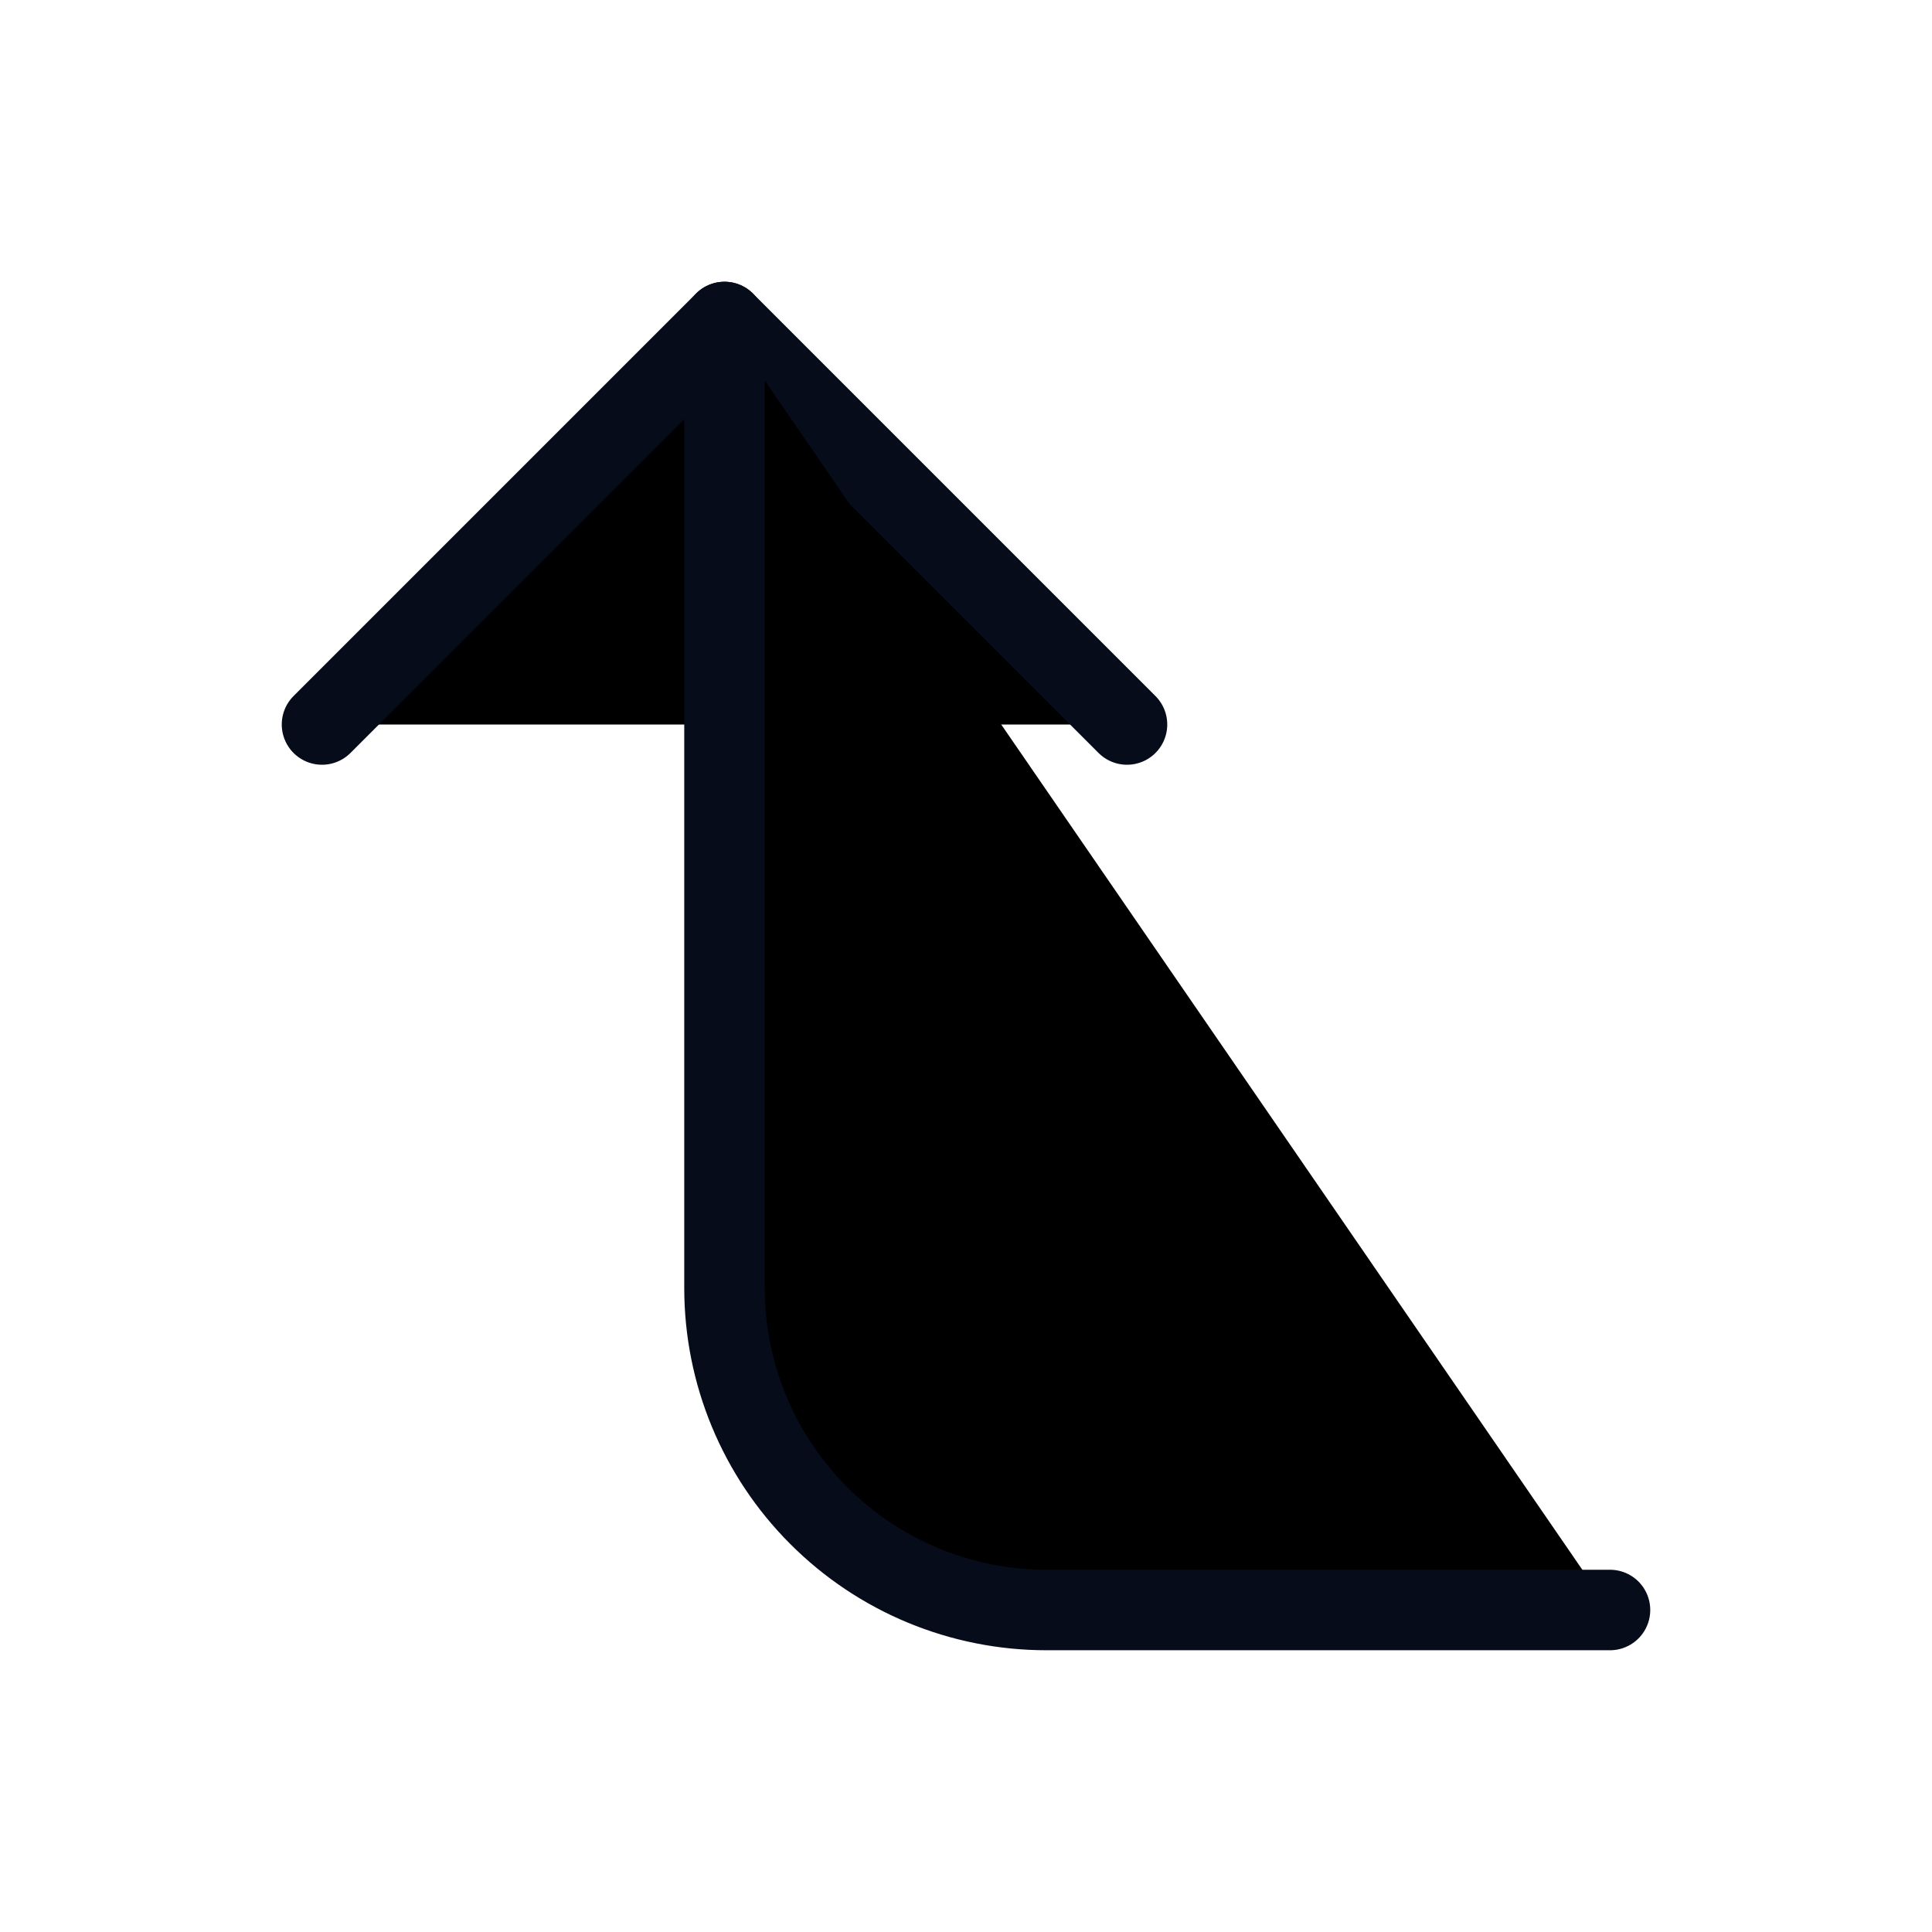
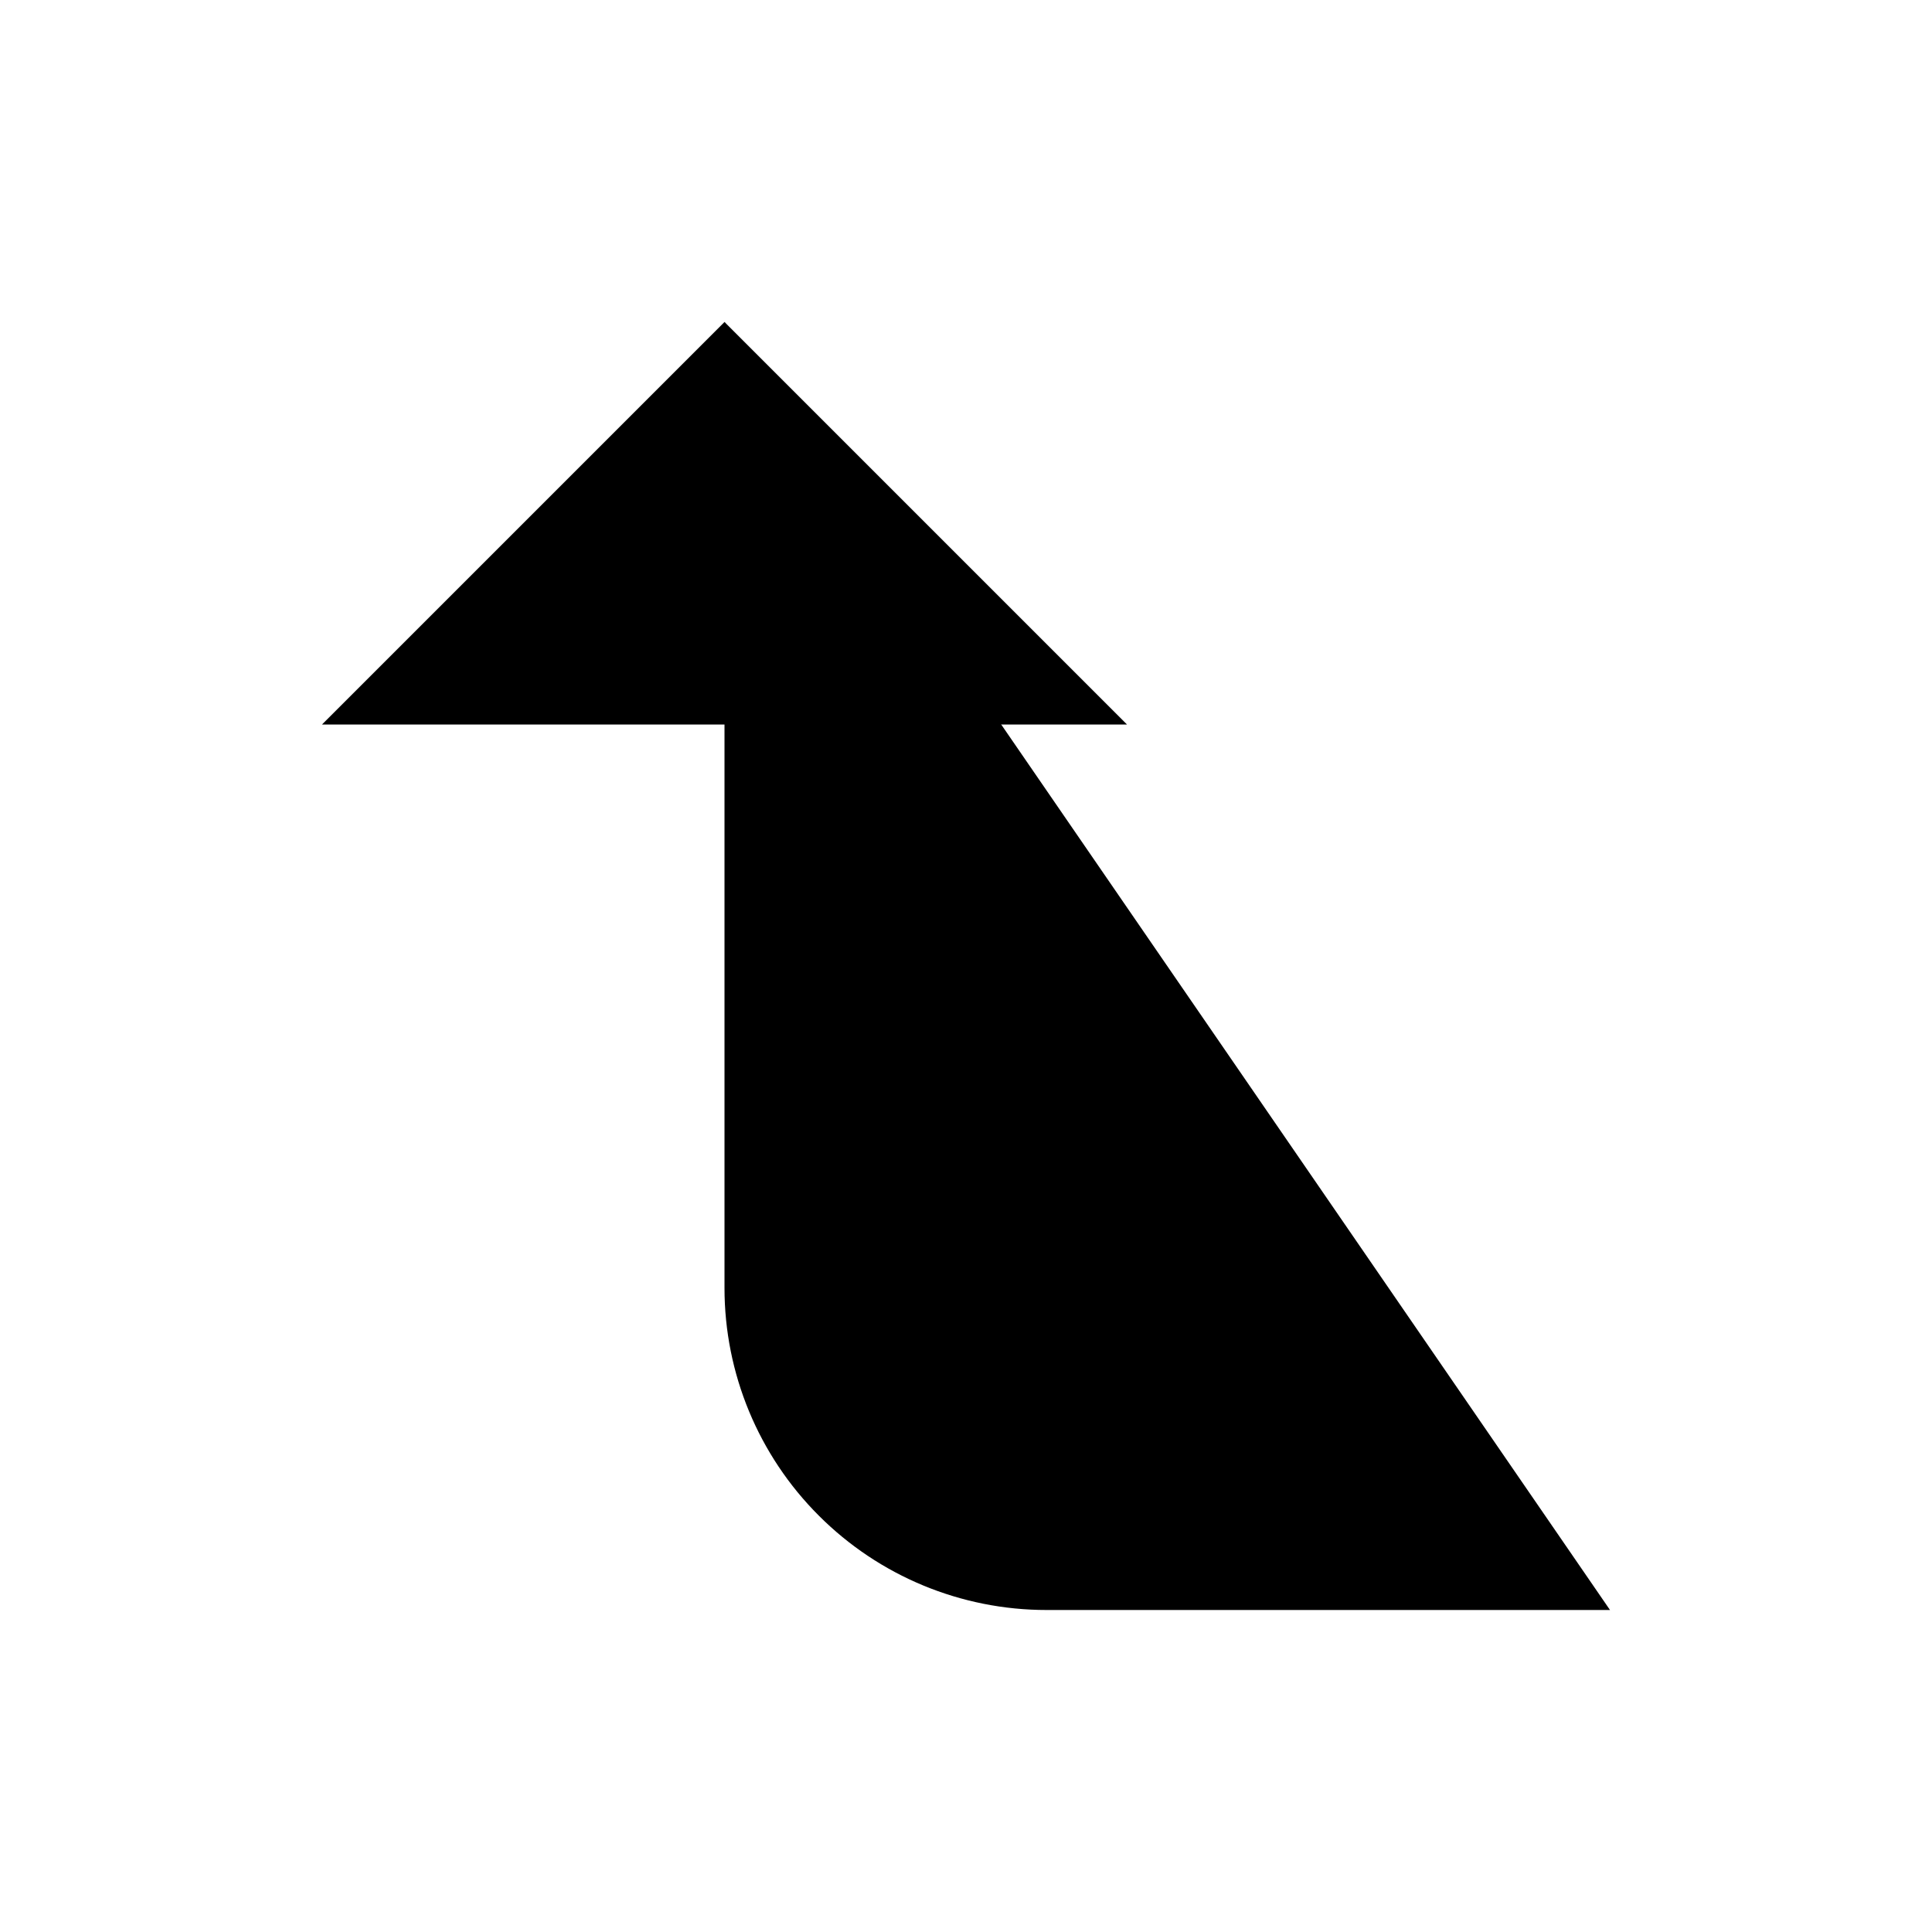
<svg xmlns="http://www.w3.org/2000/svg" width="24" height="24" viewBox="0 0 24 24">
-   <path d="M14 9L9 4L4 9" stroke="#060C1A" stroke-linecap="round" stroke-linejoin="round" />
-   <path d="M20 20H13C11.939 20 10.922 19.579 10.172 18.828C9.421 18.078 9 17.061 9 16V4" stroke="#060C1A" stroke-linecap="round" stroke-linejoin="round" />
+   <path d="M14 9L9 4L4 9" stroke-linecap="round" stroke-linejoin="round" />
+   <path d="M20 20H13C11.939 20 10.922 19.579 10.172 18.828C9.421 18.078 9 17.061 9 16V4" stroke-linecap="round" stroke-linejoin="round" />
</svg>
